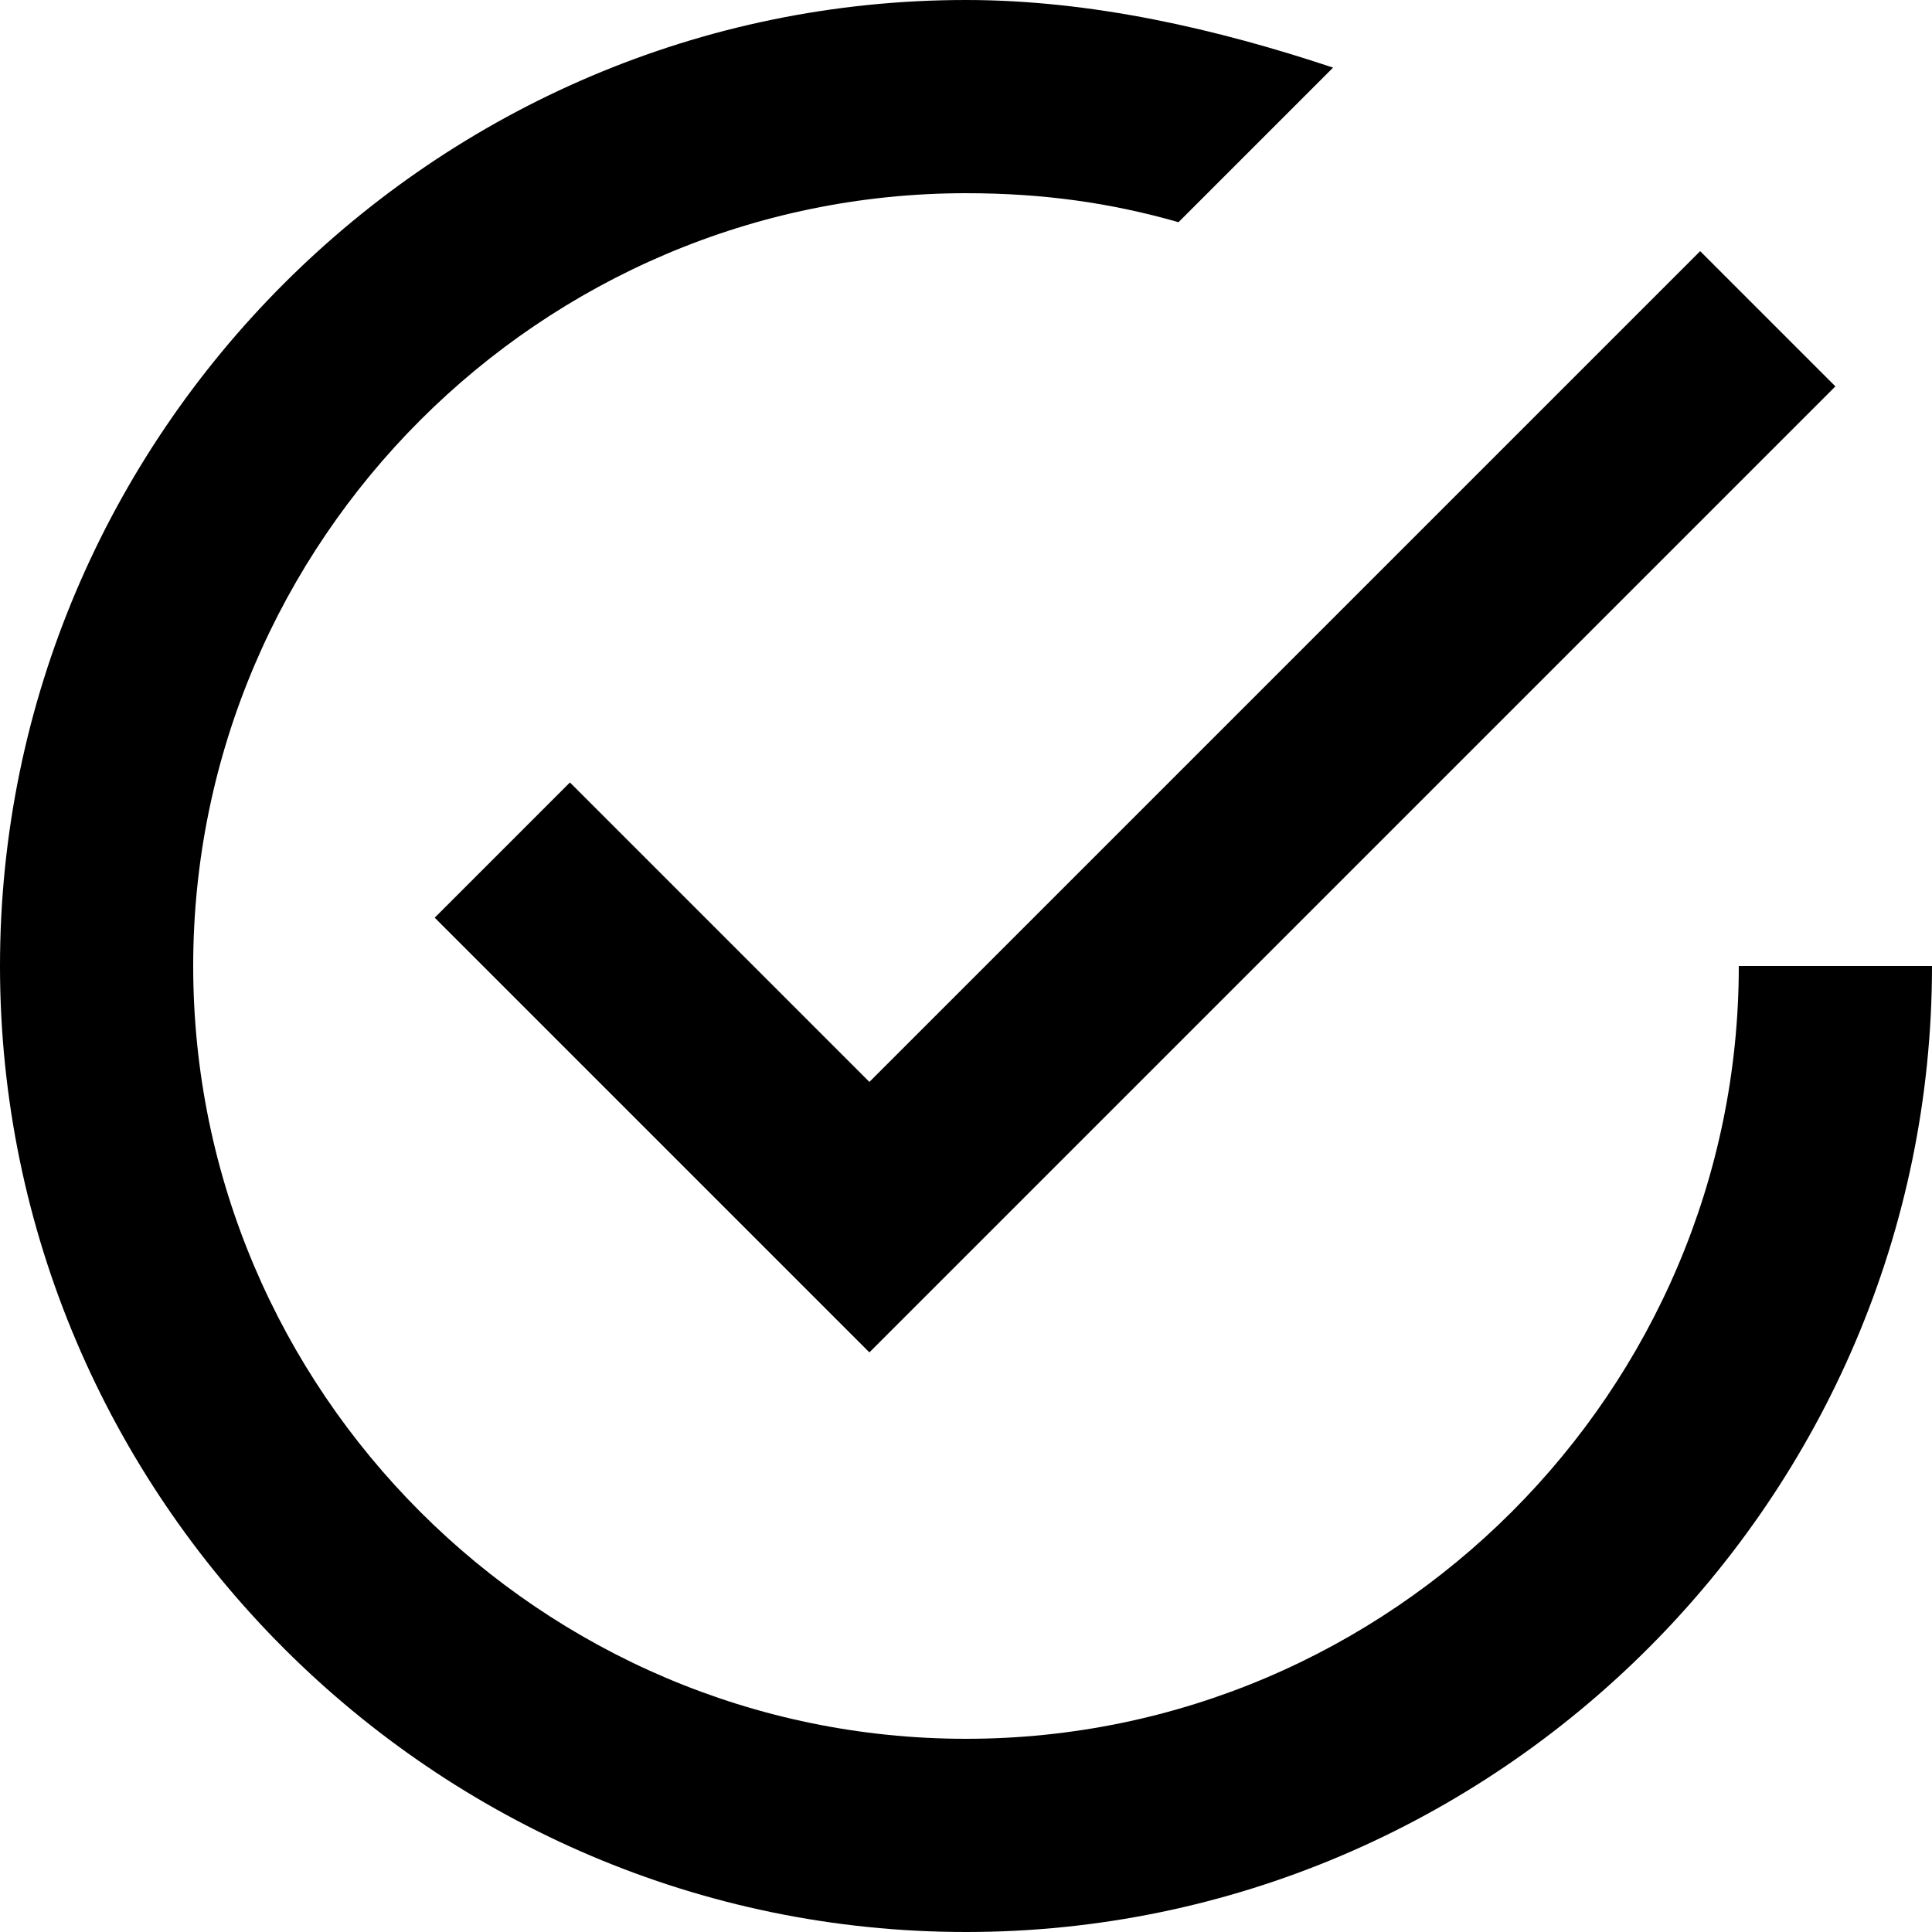
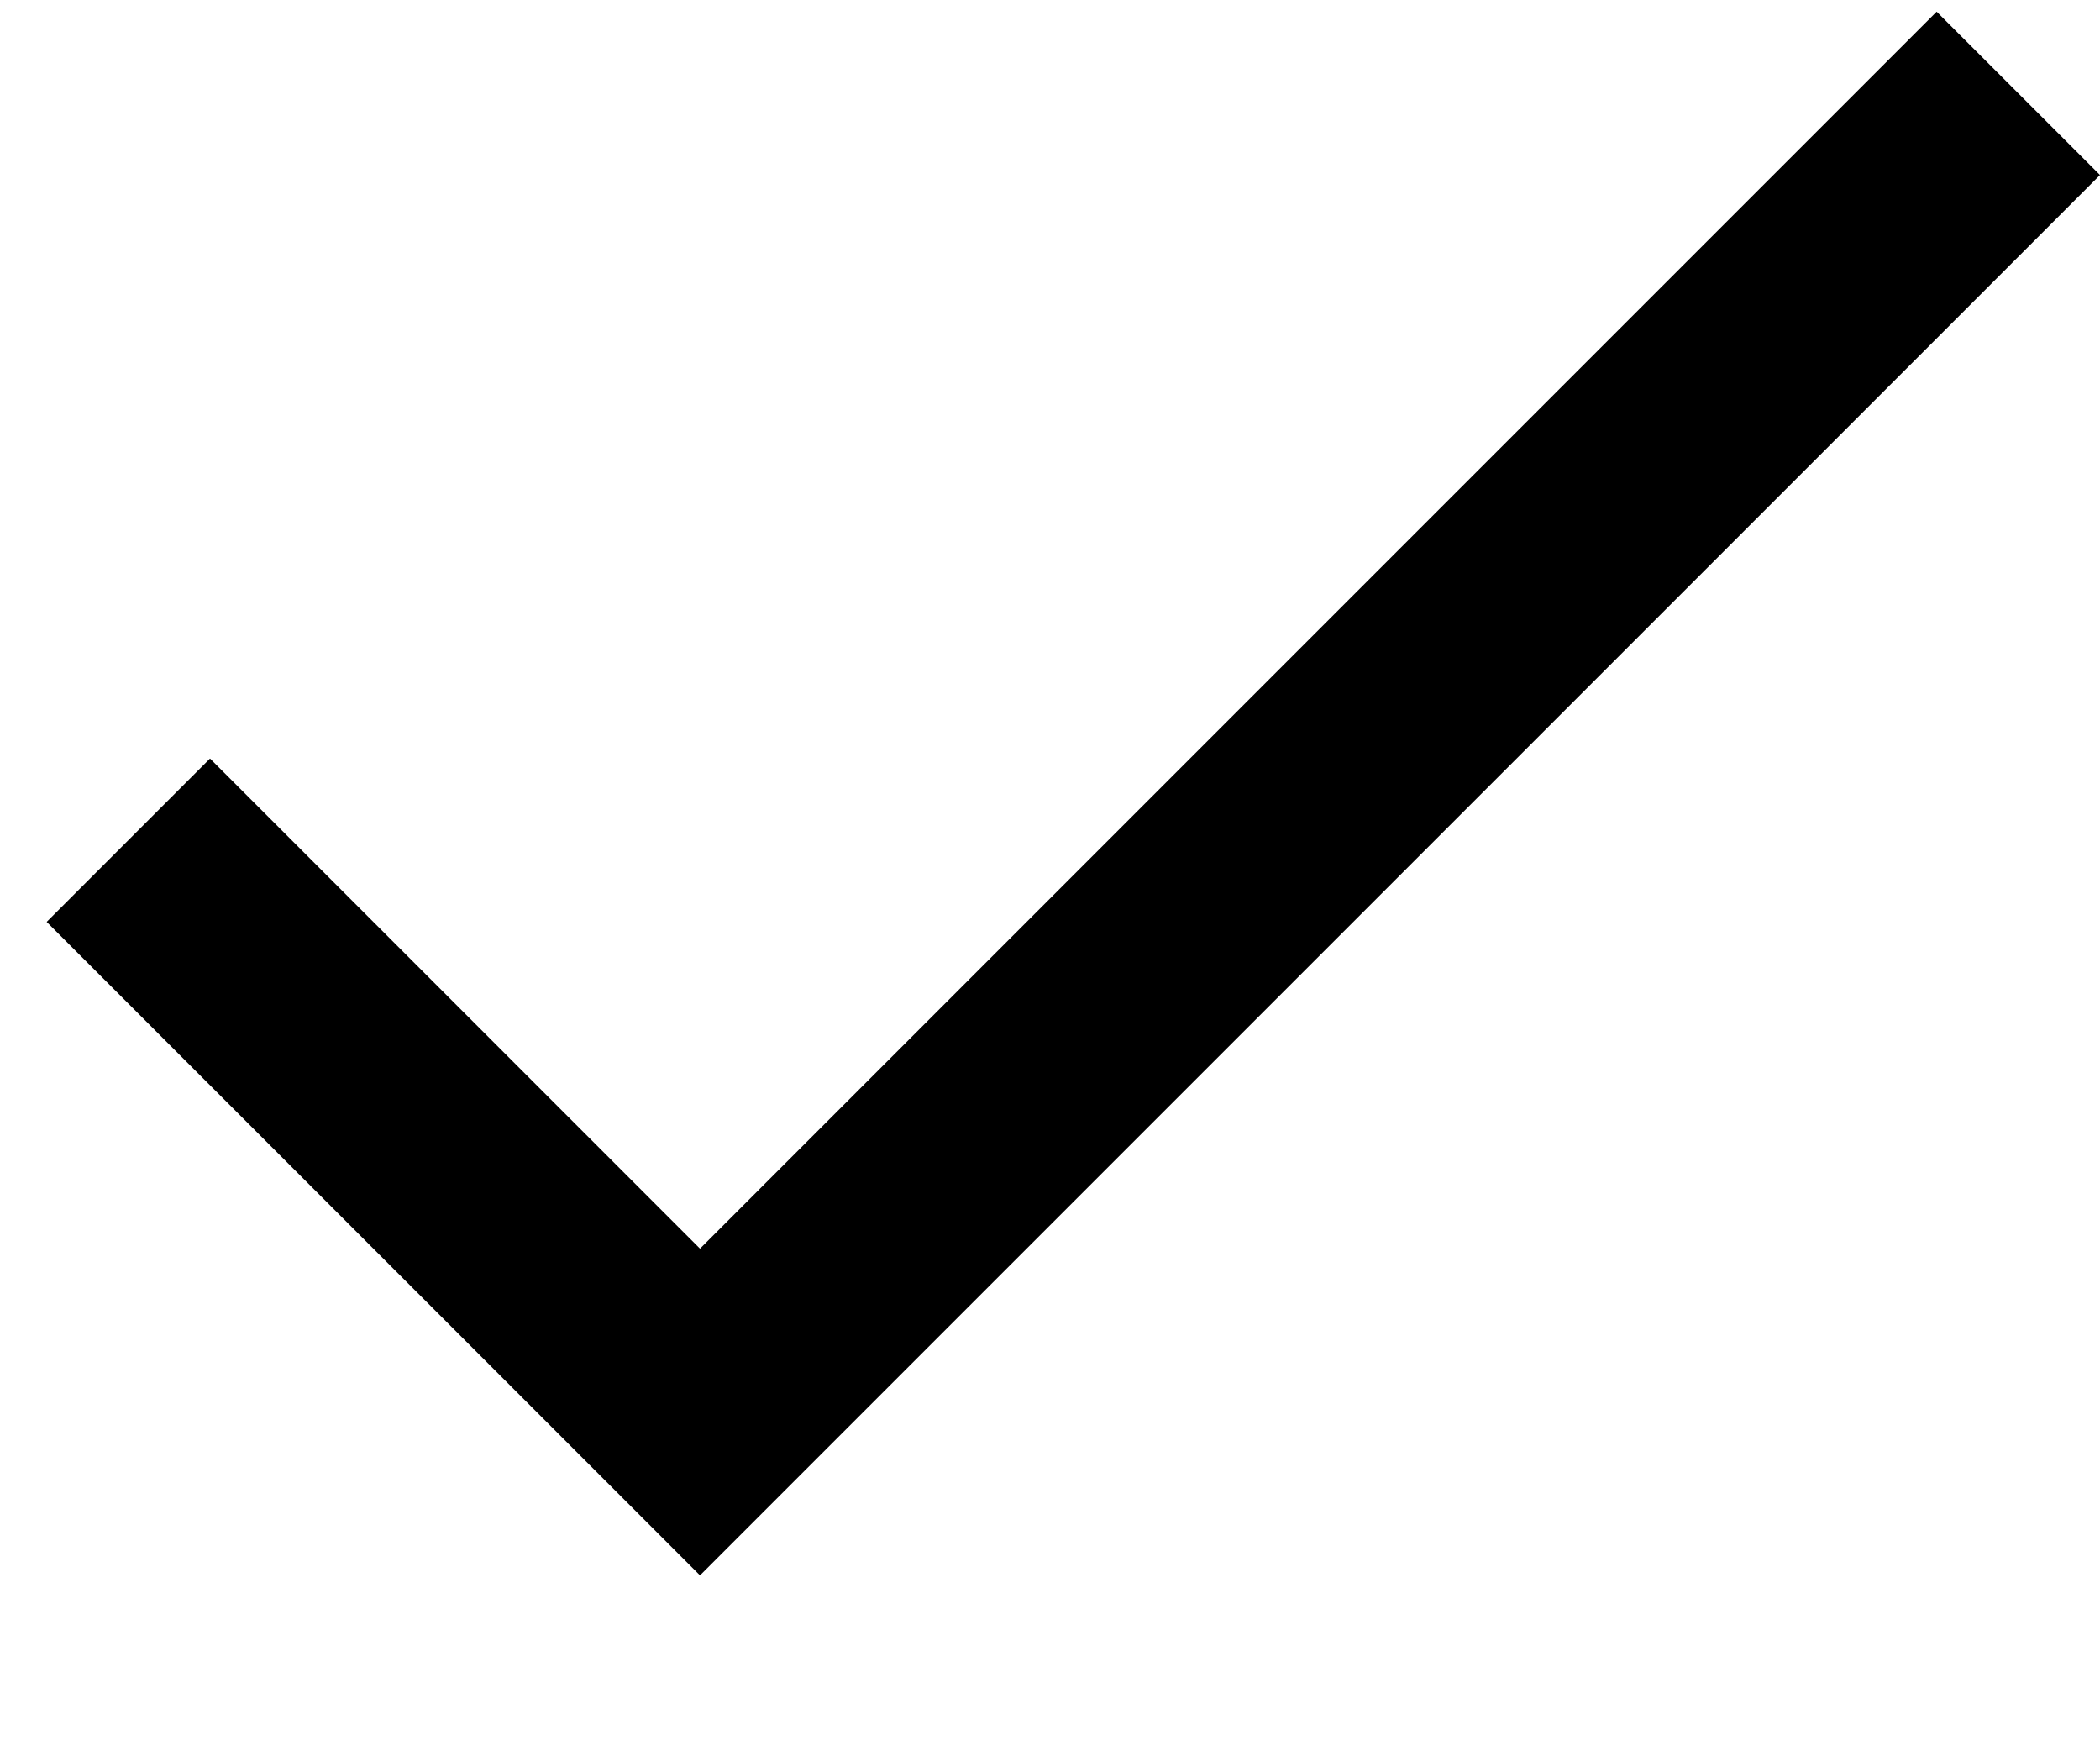
- <svg xmlns="http://www.w3.org/2000/svg" height="20px" version="1.1" viewBox="0 0 20 20" width="20px">
+ <svg xmlns="http://www.w3.org/2000/svg" height="15px" version="1.1" viewBox="0 0 18 15" width="18px">
  <defs />
  <g fill="none" fill-rule="evenodd" id="Page-1" stroke="none" stroke-width="1">
-     <g fill="#000000" id="Core" transform="translate(-128, -86)">
-       <g id="check-circle-outline" transform="translate(128, 86)">
-         <path d="M5.9,8.1 L4.5,9.5 L9,14 L19,4 L17.6,2.6 L9,11.2 L5.9,8.1 L5.9,8.1 Z M18,10 C18,14.4 14.4,18 10,18 C5.6,18 2,14.4 2,10 C2,5.6 5.6,2 10,2 C10.8,2 11.5,2.1 12.2,2.3 L13.8,0.7 C12.6,0.3 11.3,0 10,0 C4.5,0 0,4.5 0,10 C0,15.5 4.5,20 10,20 C15.5,20 20,15.5 20,10 L18,10 L18,10 Z" id="Shape" />
+     <g fill="#000000" id="Core" transform="translate(-423, -47)">
+       <g id="check" transform="translate(423, 47.5)">
+         <path d="M6,10.2 L1.8,6 L0.4,7.4 L6,13 L18,1 L16.6,-0.4 L6,10.2 Z" id="Shape" />
      </g>
    </g>
  </g>
</svg>
